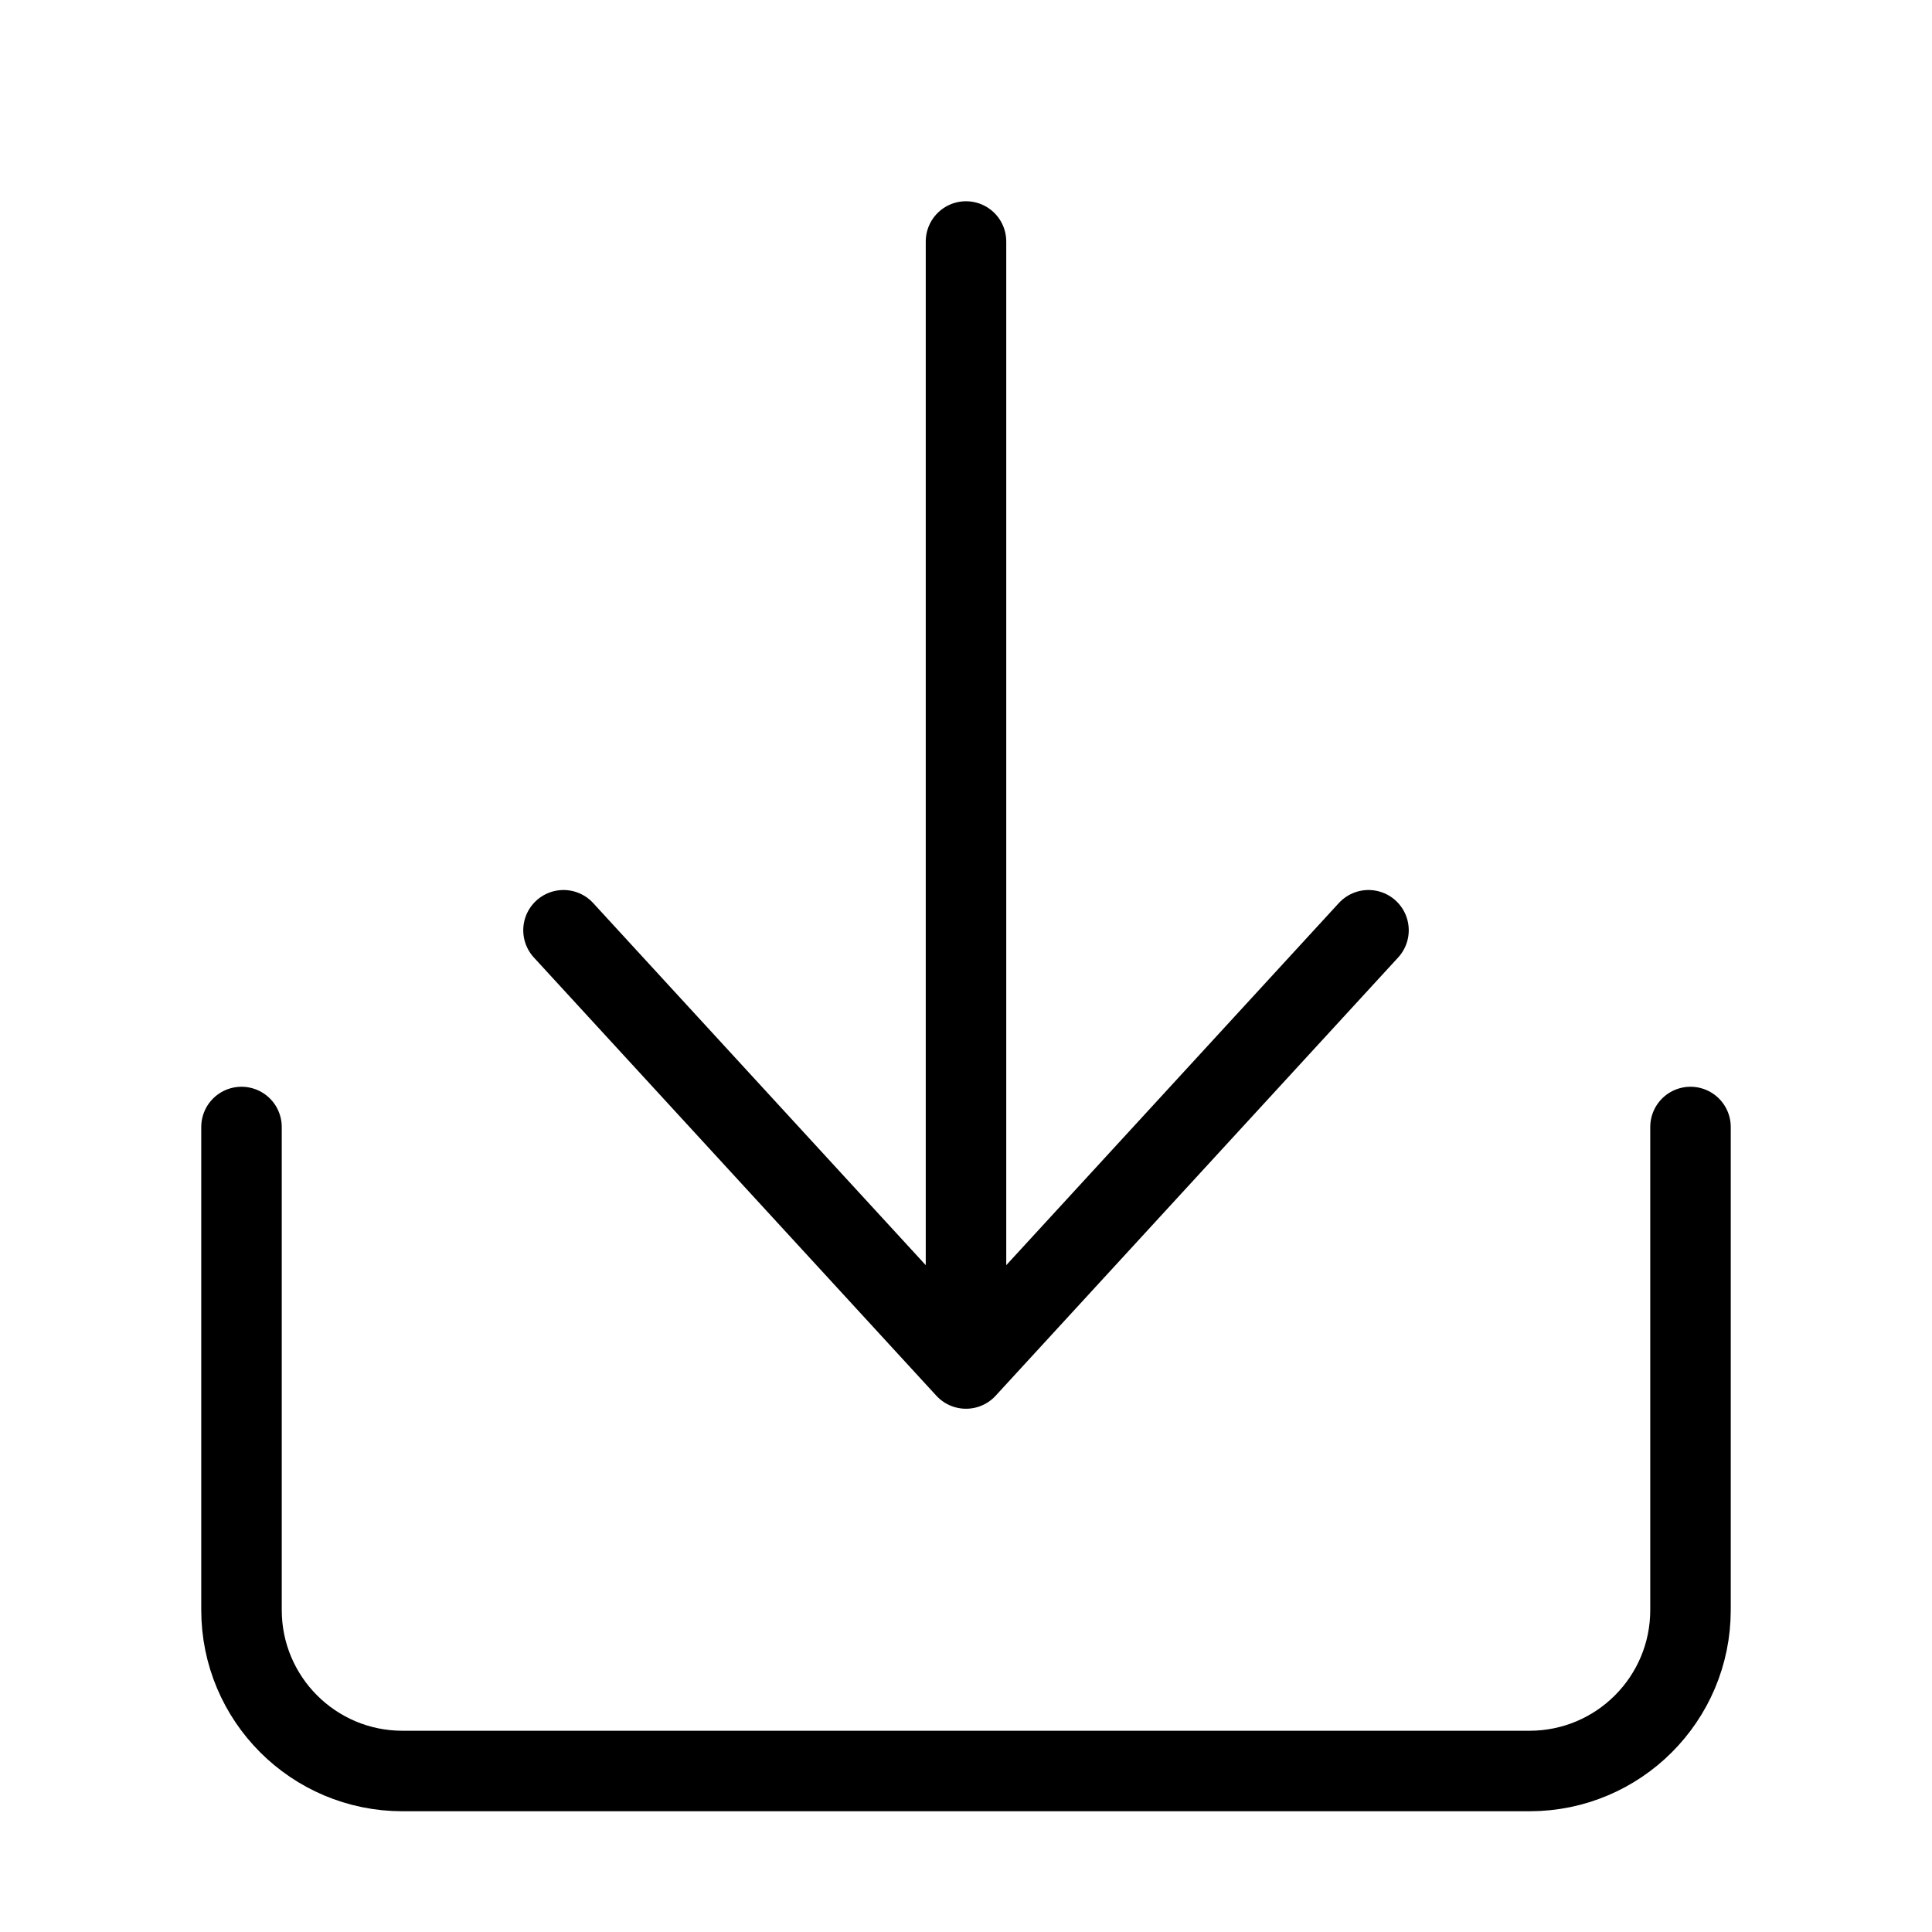
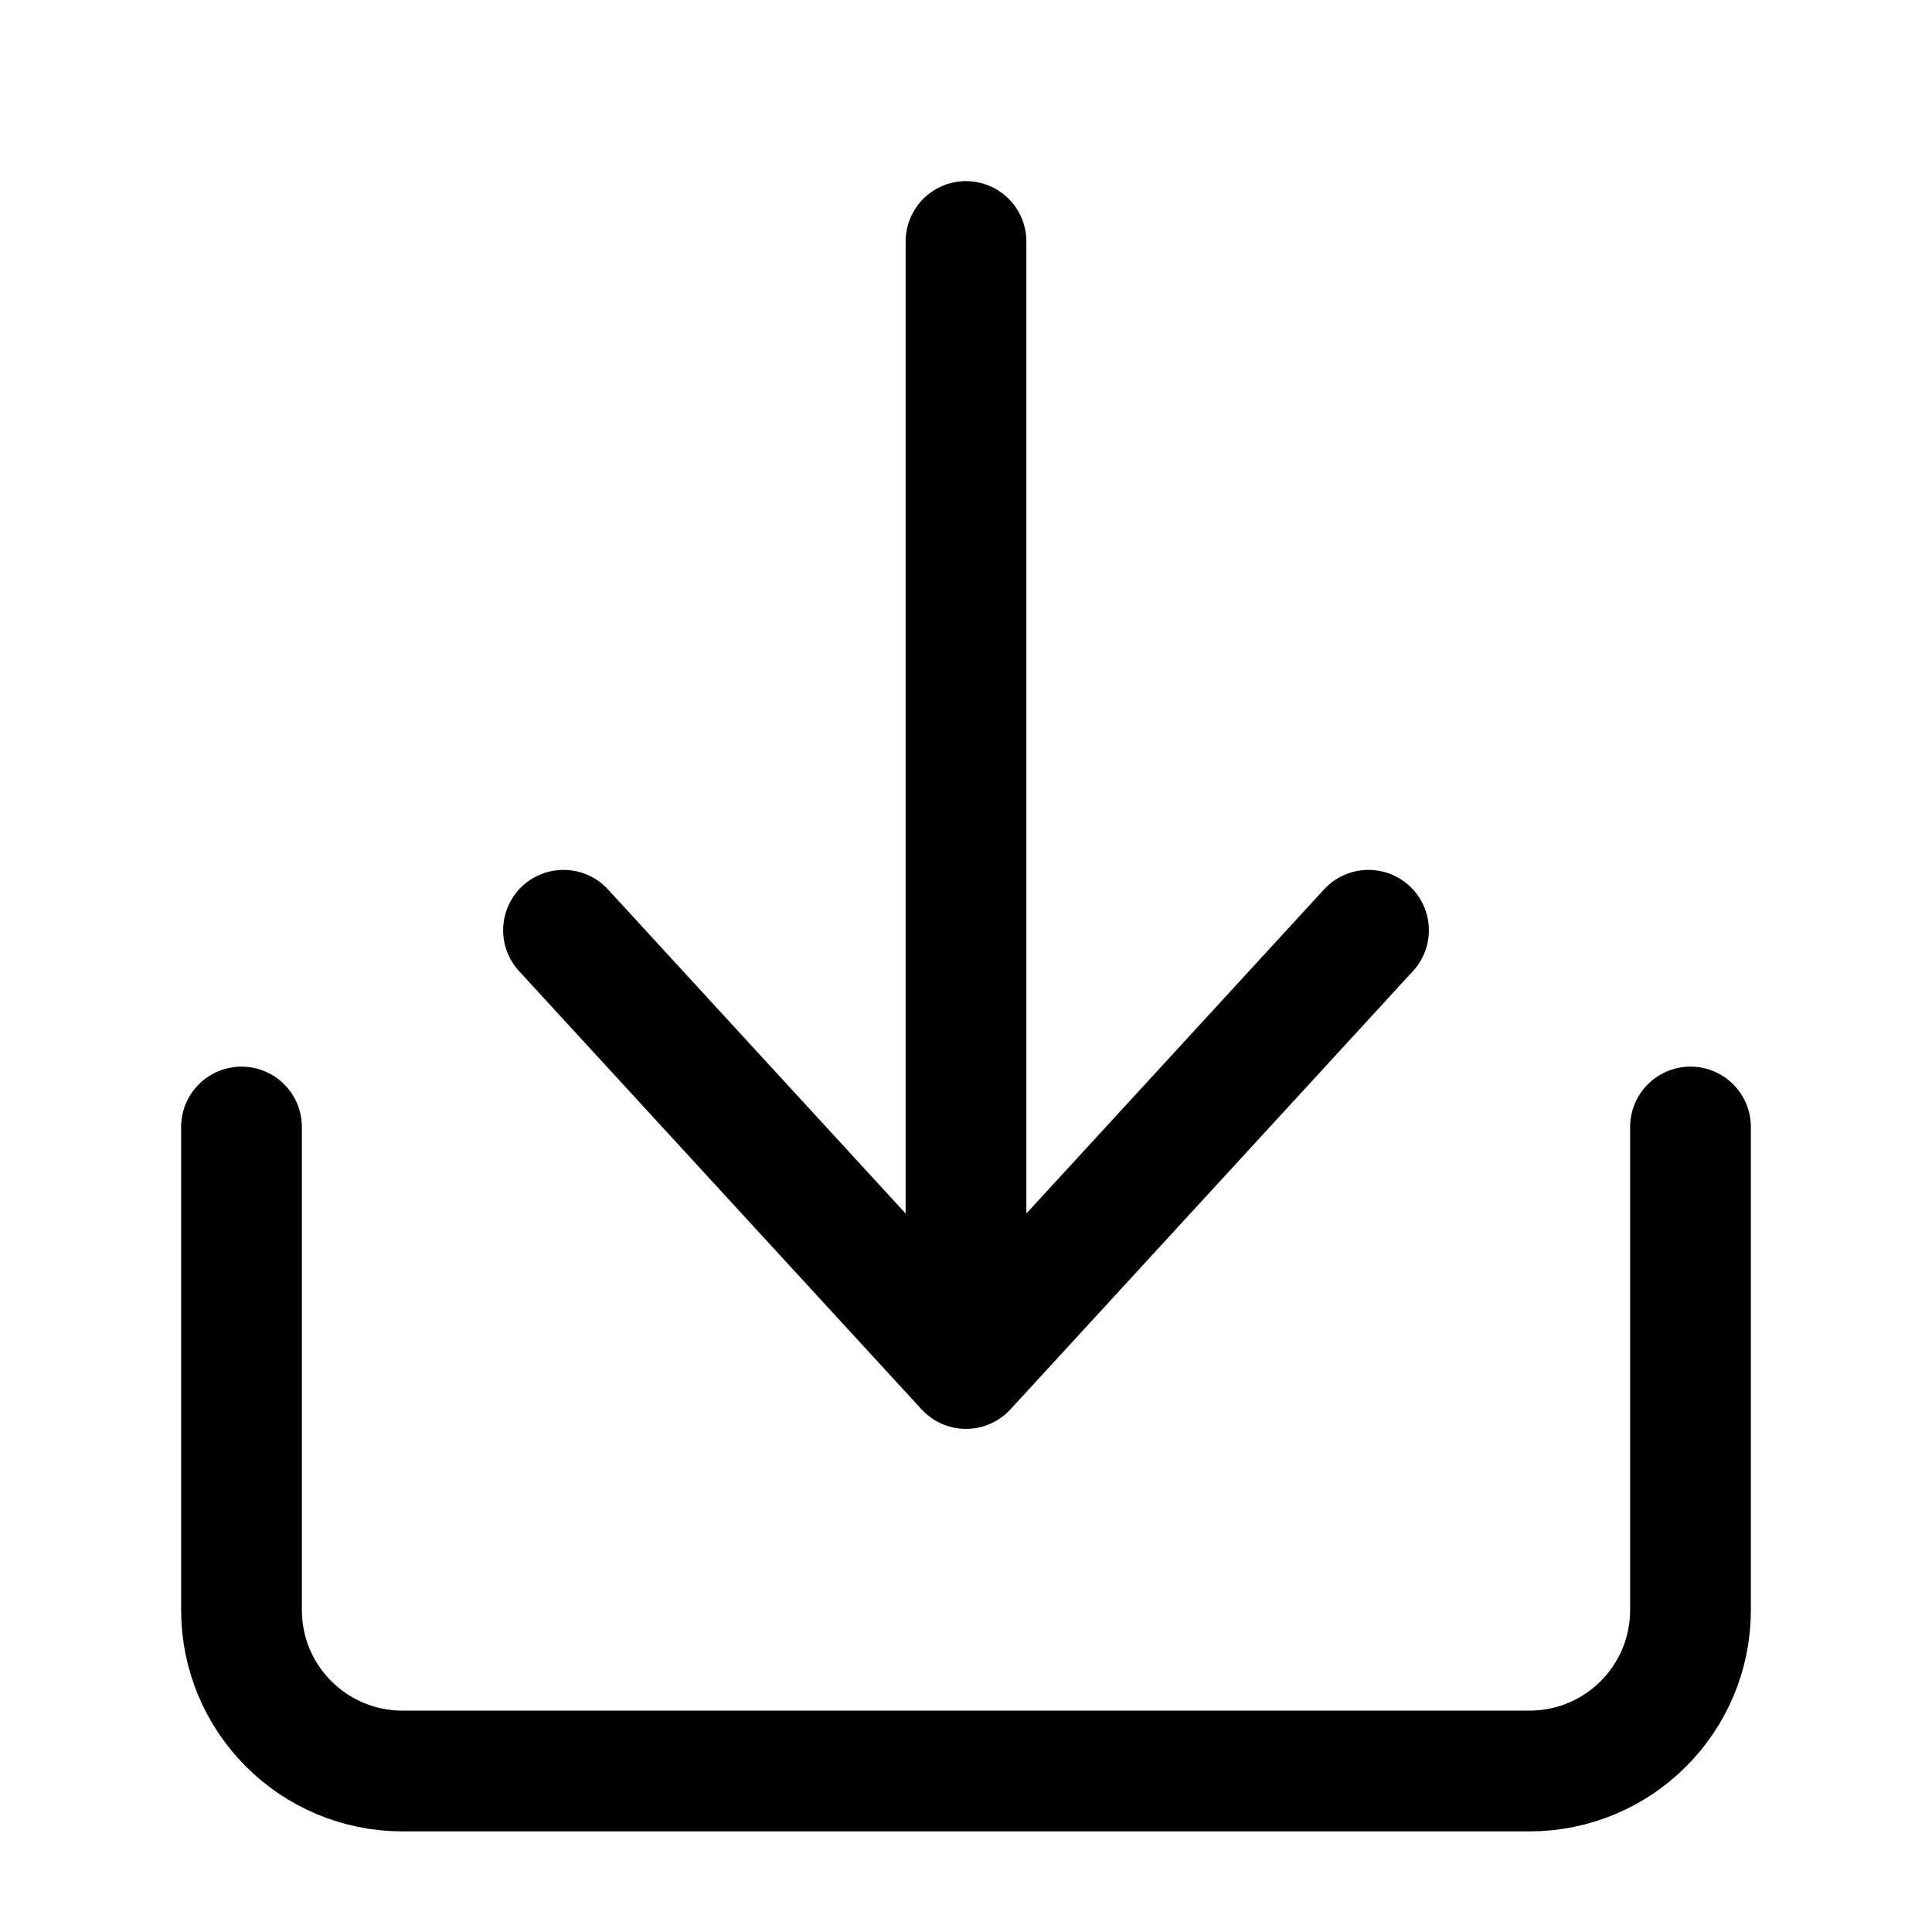
<svg xmlns="http://www.w3.org/2000/svg" width="16" height="16" viewBox="0 0 24 24" fill="none">
-   <path d="M3 14V20C3 21.105 3.895 22 5 22H19C20.105 22 21 21.105 21 20V14" stroke="#000" stroke-width="1" stroke-linecap="round" stroke-linejoin="round" />
-   <path d="M12 3V17M12 17L7 11.556M12 17L17 11.556" stroke="#000" stroke-width="1" stroke-linecap="round" stroke-linejoin="round" />
+   <path d="M3 14V20C3 21.105 3.895 22 5 22H19C20.105 22 21 21.105 21 20V14" stroke="#000" stroke-width="1.5" stroke-linecap="round" stroke-linejoin="round" />
+   <path d="M12 3V17M12 17L7 11.556M12 17L17 11.556" stroke="#000" stroke-width="1.5" stroke-linecap="round" stroke-linejoin="round" />
</svg>
